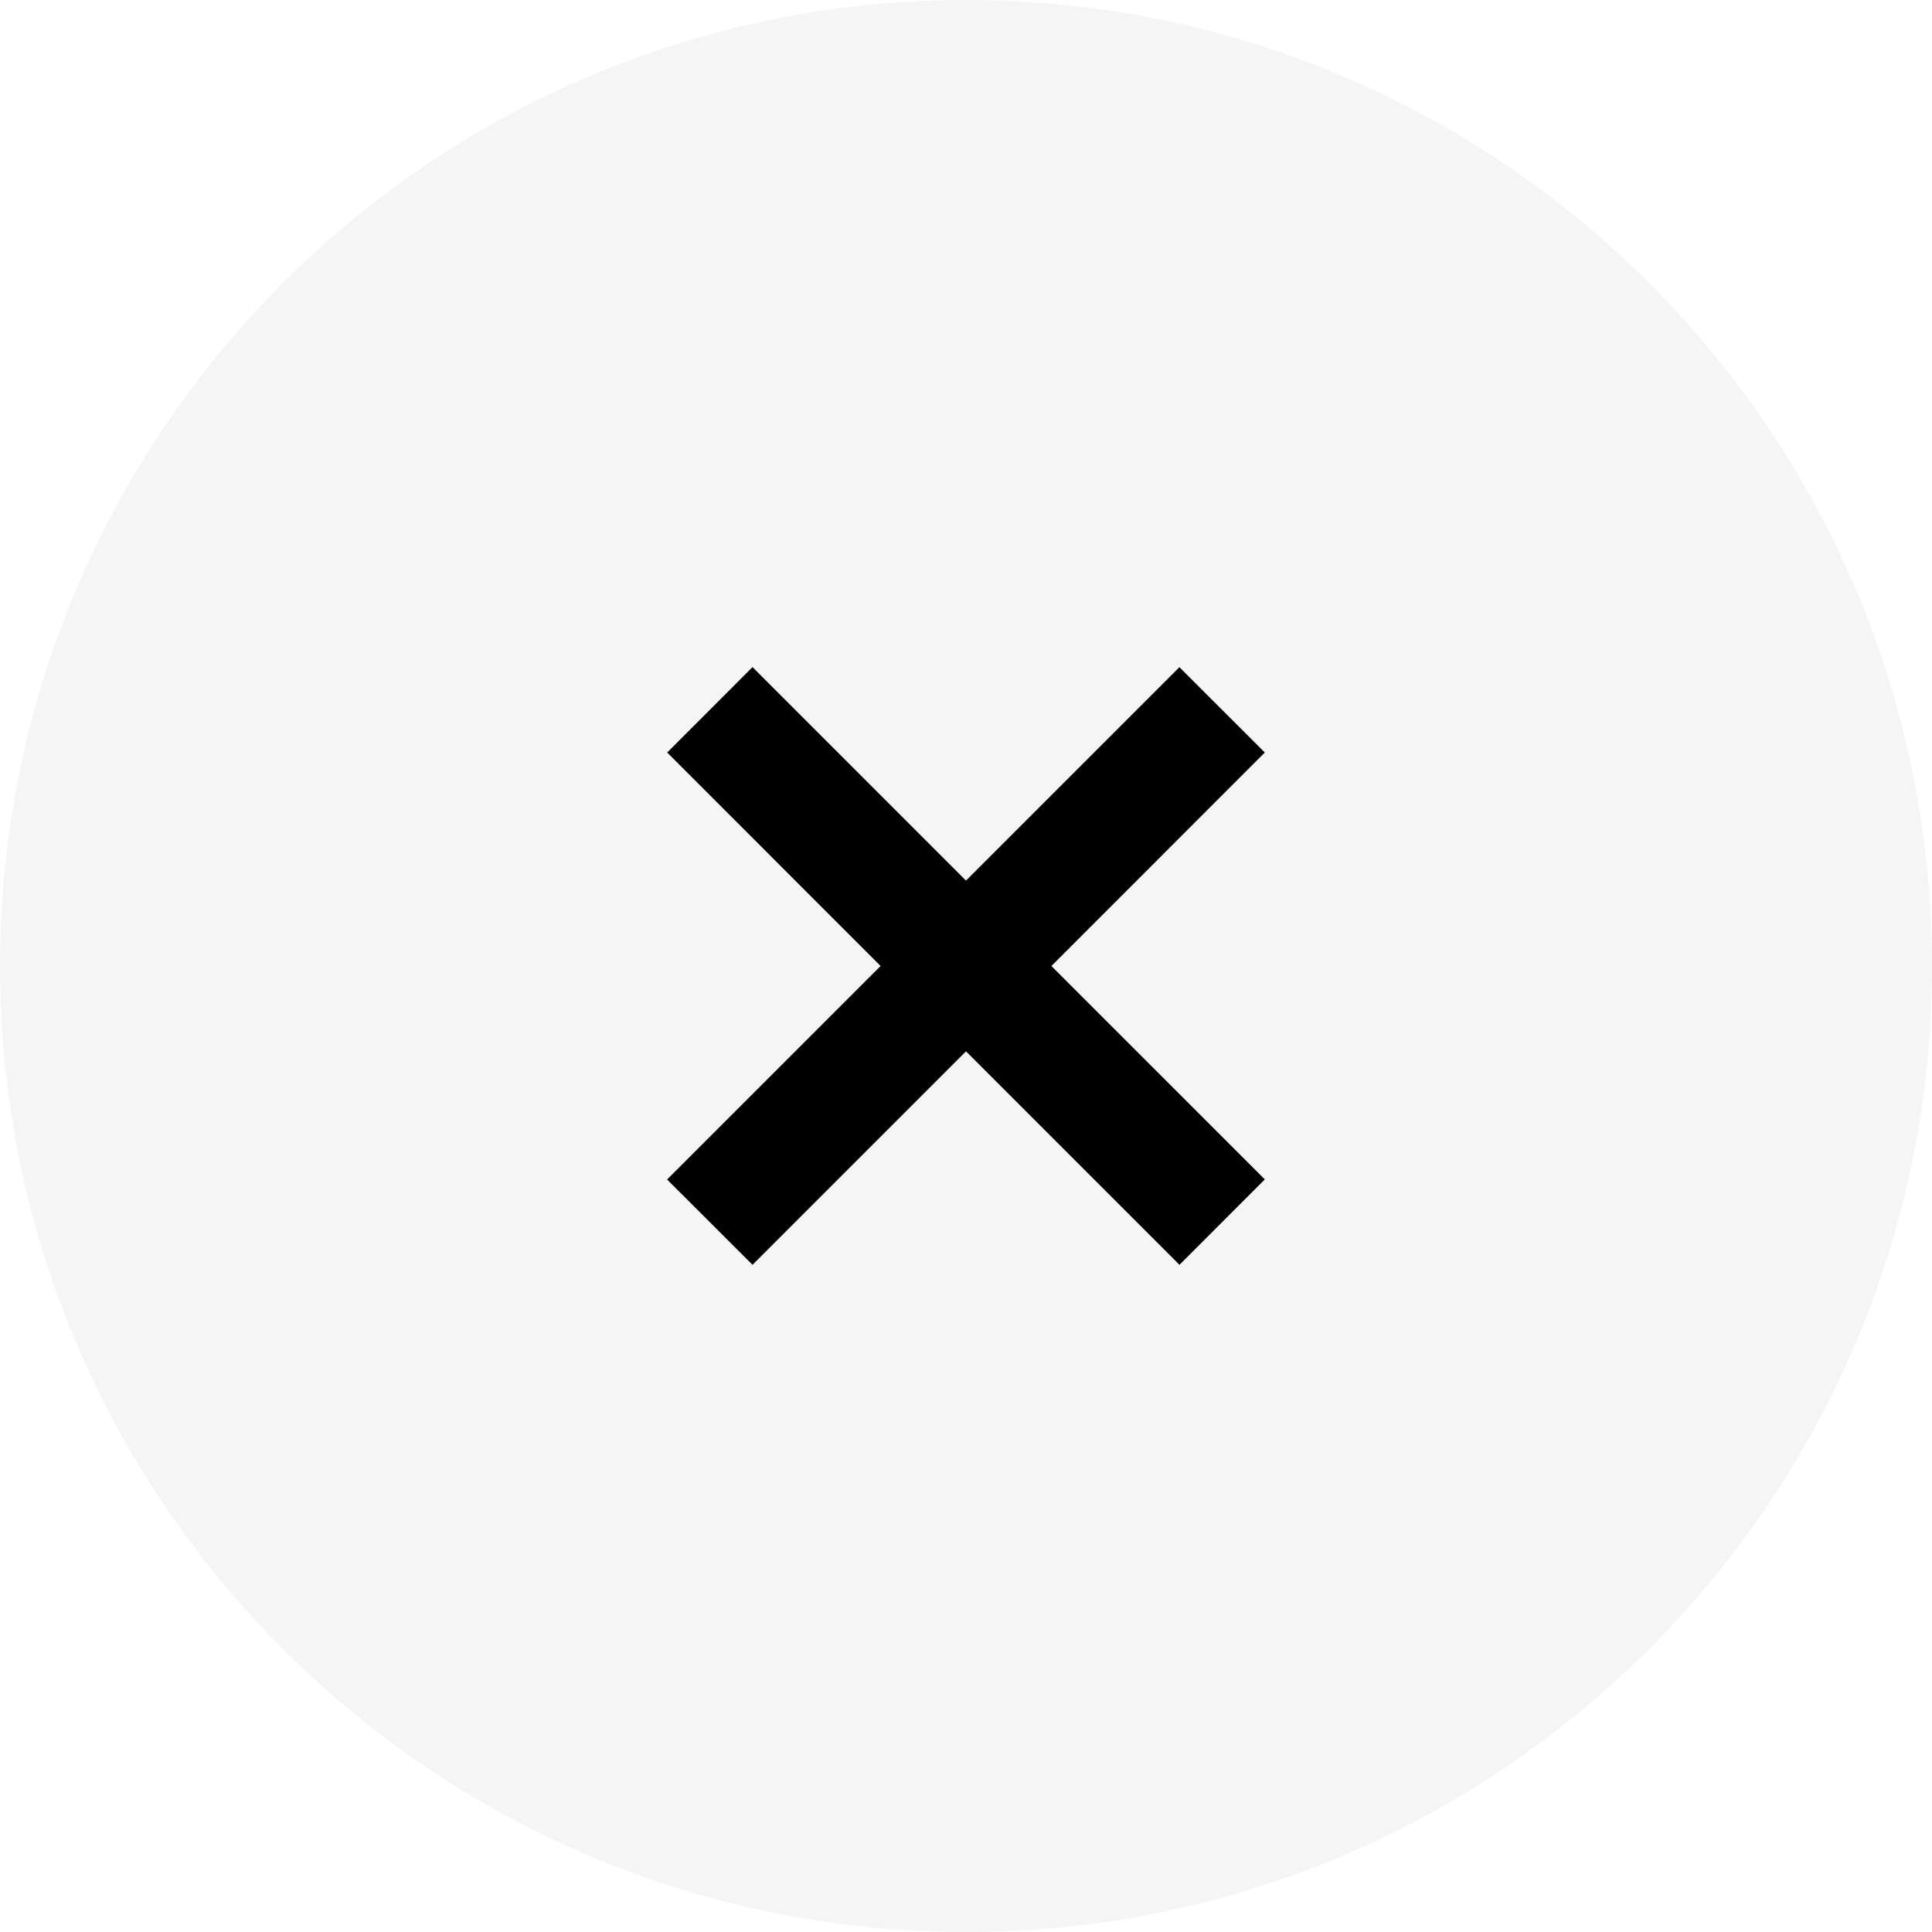
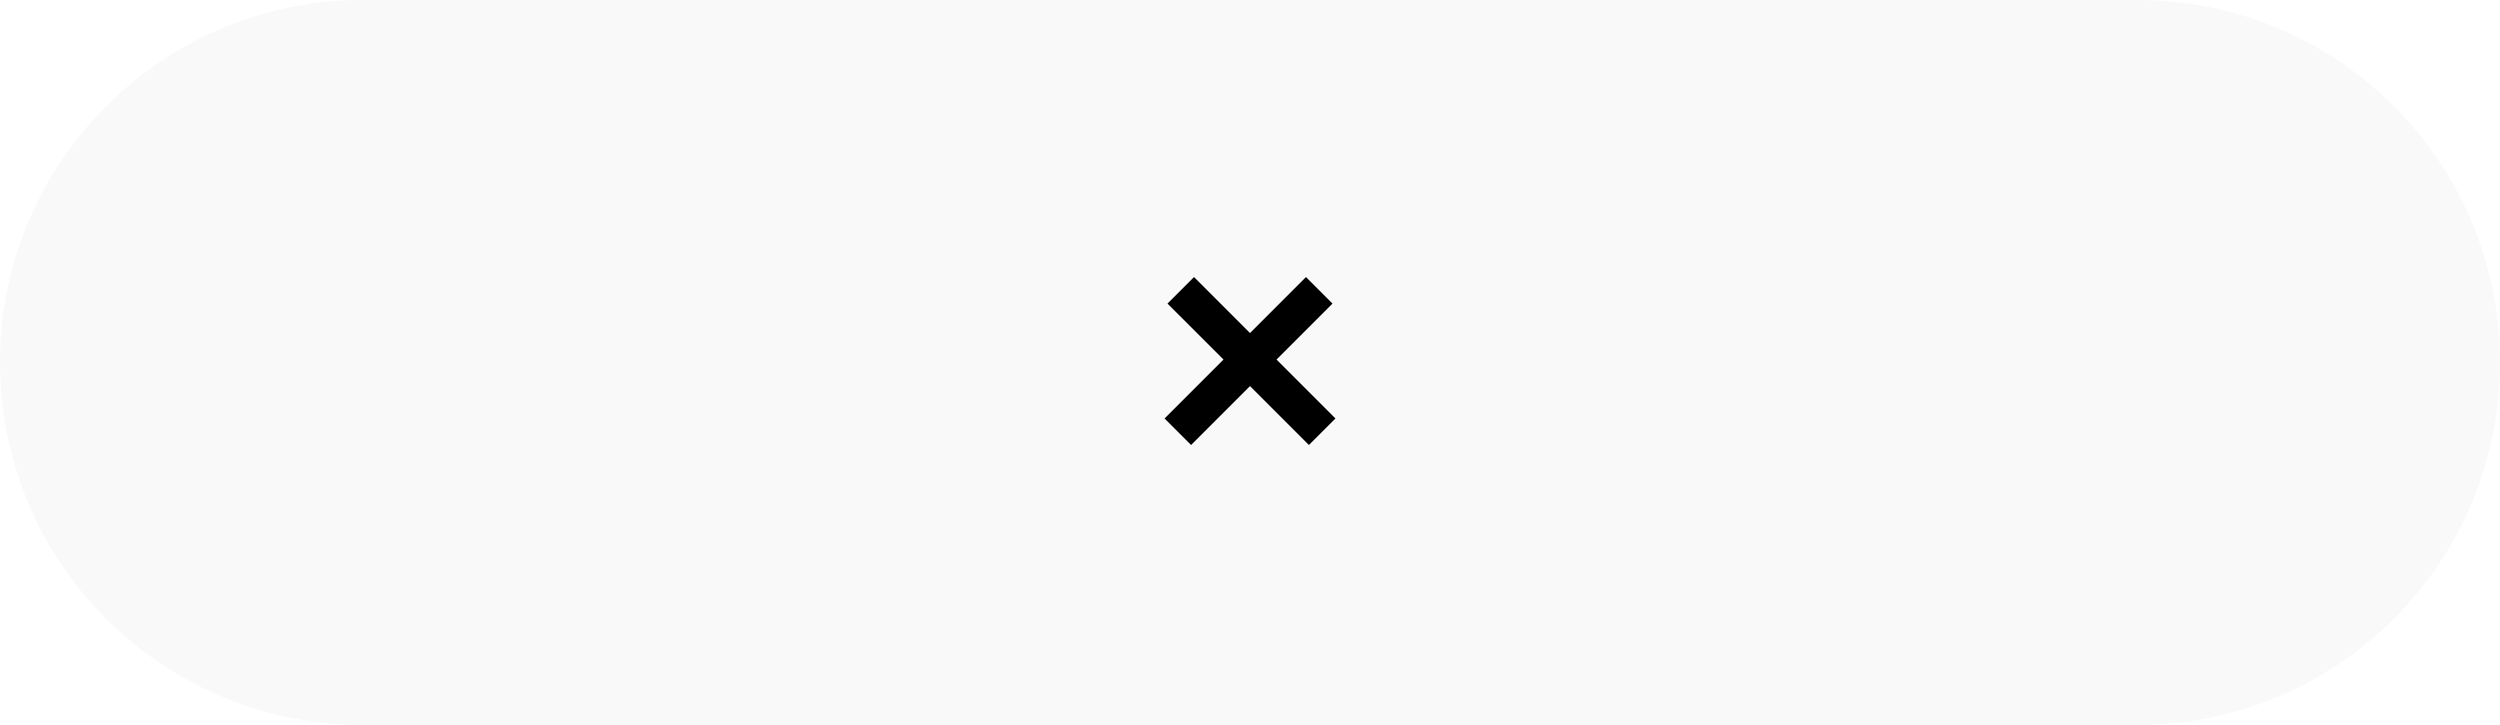
- <svg xmlns="http://www.w3.org/2000/svg" width="24" height="24" viewBox="0 0 24 24" fill="none">
-   <rect width="24" height="24" rx="12" fill="#F5F5F5" />
-   <path fill-rule="evenodd" clip-rule="evenodd" d="M12 13.06L14.652 15.712L15.712 14.651L13.061 12L15.712 9.348L14.651 8.288L12 10.939L9.348 8.287L8.288 9.348L10.939 12L8.287 14.652L9.348 15.712L12 13.06Z" fill="black" />
+ <svg xmlns="http://www.w3.org/2000/svg" width="100" height="29" viewBox="0 0 100 29" fill="none">
+   <rect width="100" height="29" rx="14.5" fill="#F9F9F9" />
+   <path fill-rule="evenodd" clip-rule="evenodd" d="M51.061 14.382L53.3 12.143L52.239 11.082L50 13.322L47.761 11.082L46.7 12.143L48.94 14.382L46.583 16.739L47.643 17.8L50 15.443L52.357 17.8L53.418 16.739L51.061 14.382Z" fill="black" />
</svg>
